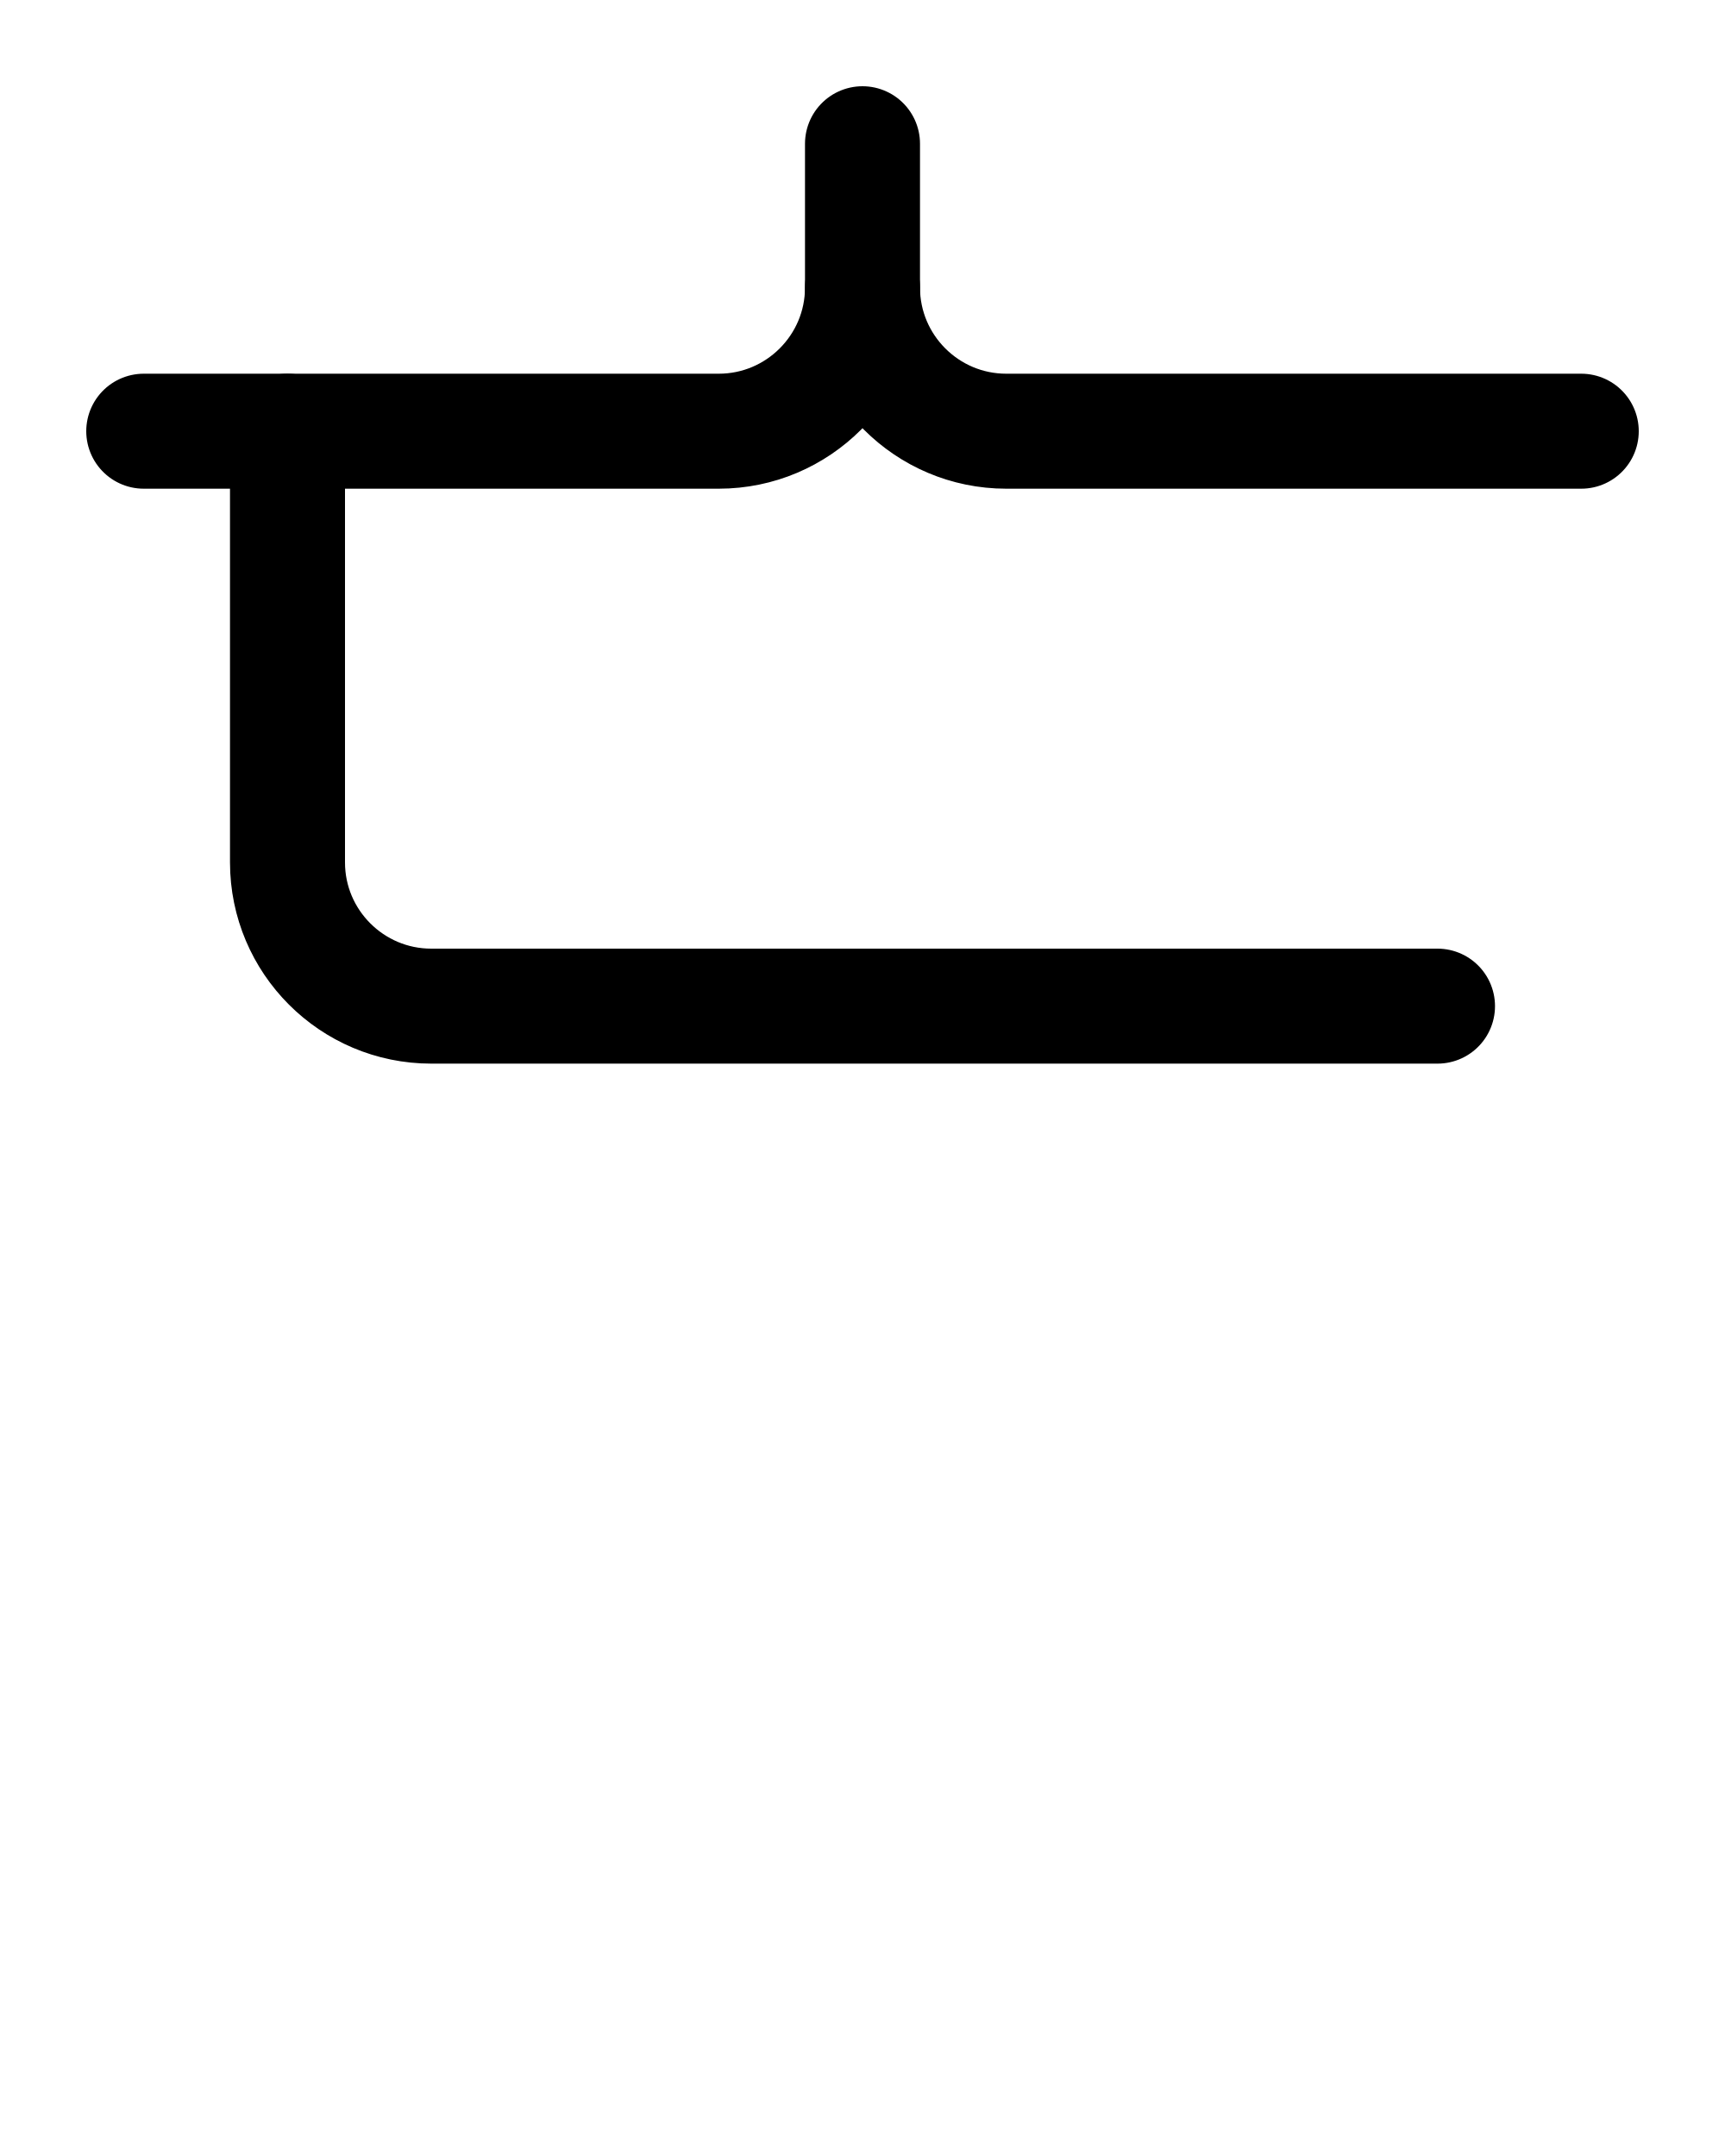
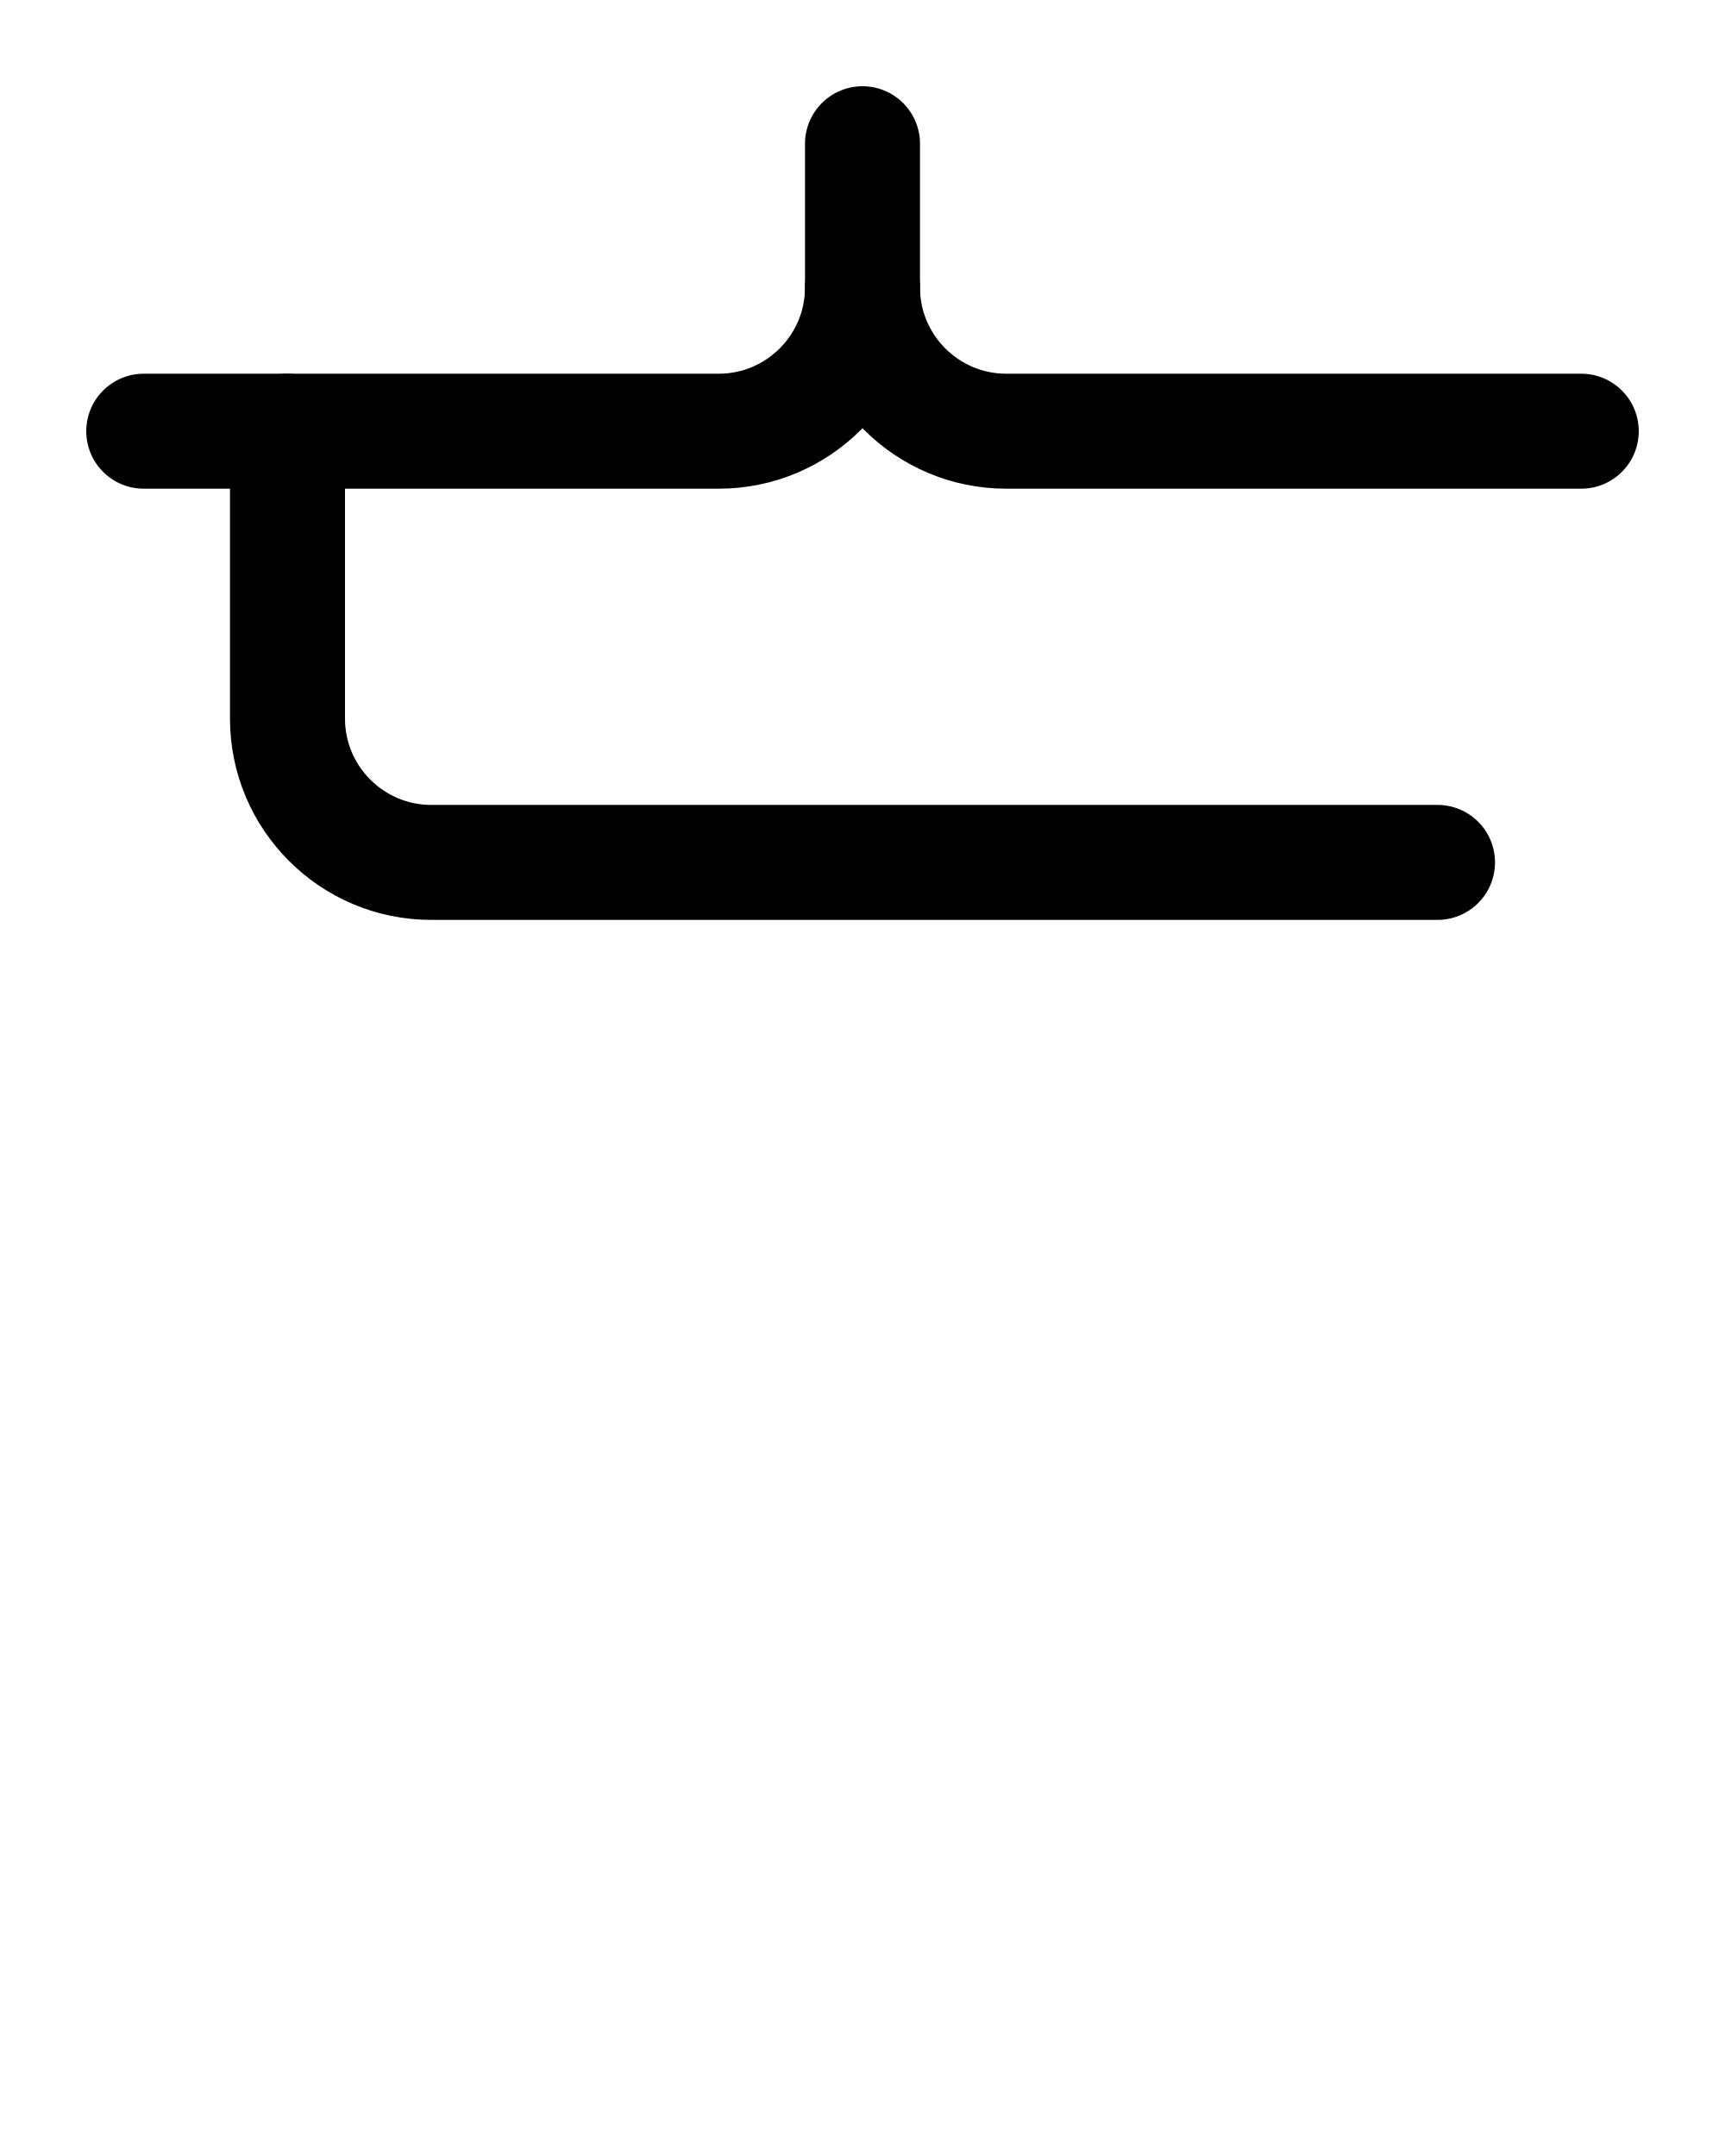
<svg xmlns="http://www.w3.org/2000/svg" version="1.1" id="图层_1" x="0px" y="0px" viewBox="0 0 720 900" style="enable-background:new 0 0 720 900;" xml:space="preserve">
  <style type="text/css">
	.st0{fill:none;stroke:#000000;stroke-width:48;stroke-linecap:round;stroke-linejoin:round;stroke-miterlimit:10;}
</style>
  <path class="st0" d="M360,60v60c0,33.1-26.9,60-60,60H60" />
-   <path class="st0" d="M120,180v180c0,33.1,26.9,60,60,60h420" />
+   <path class="st0" d="M120,180v120c0,33.1,26.9,60,60,60h420" />
  <path class="st0" d="M360,120c0,33.1,26.9,60,60,60h240" />
</svg>
